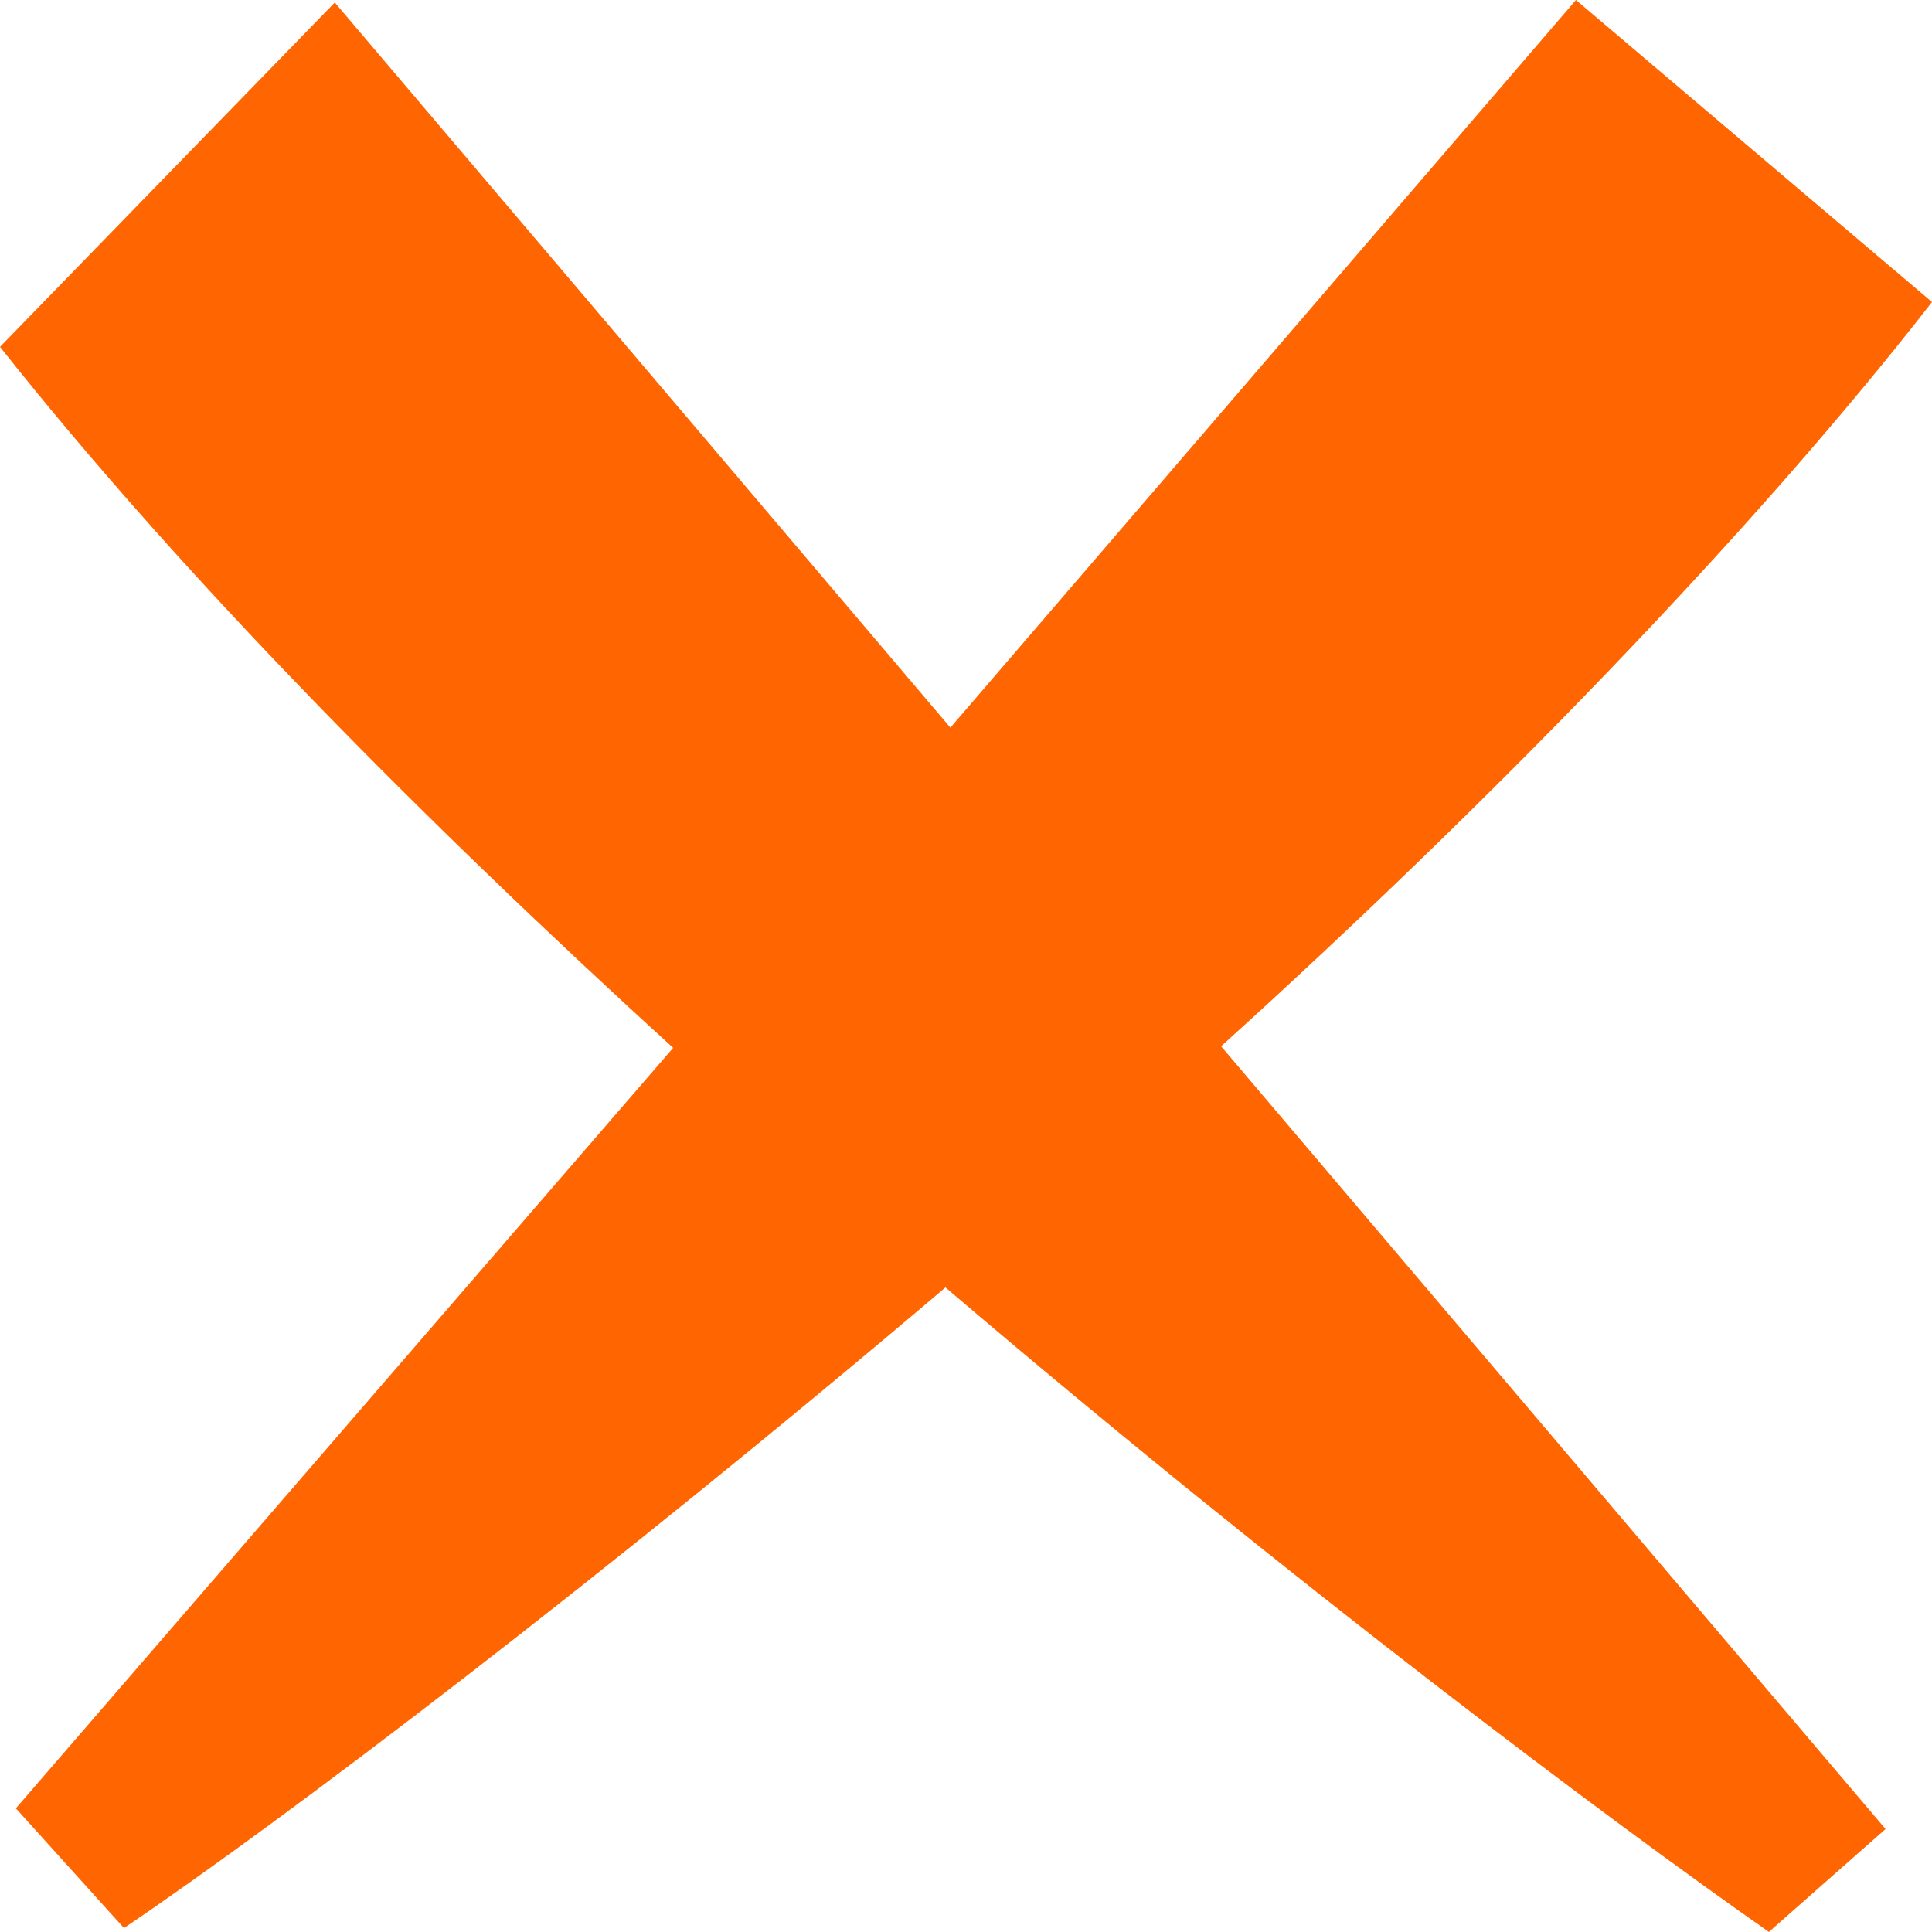
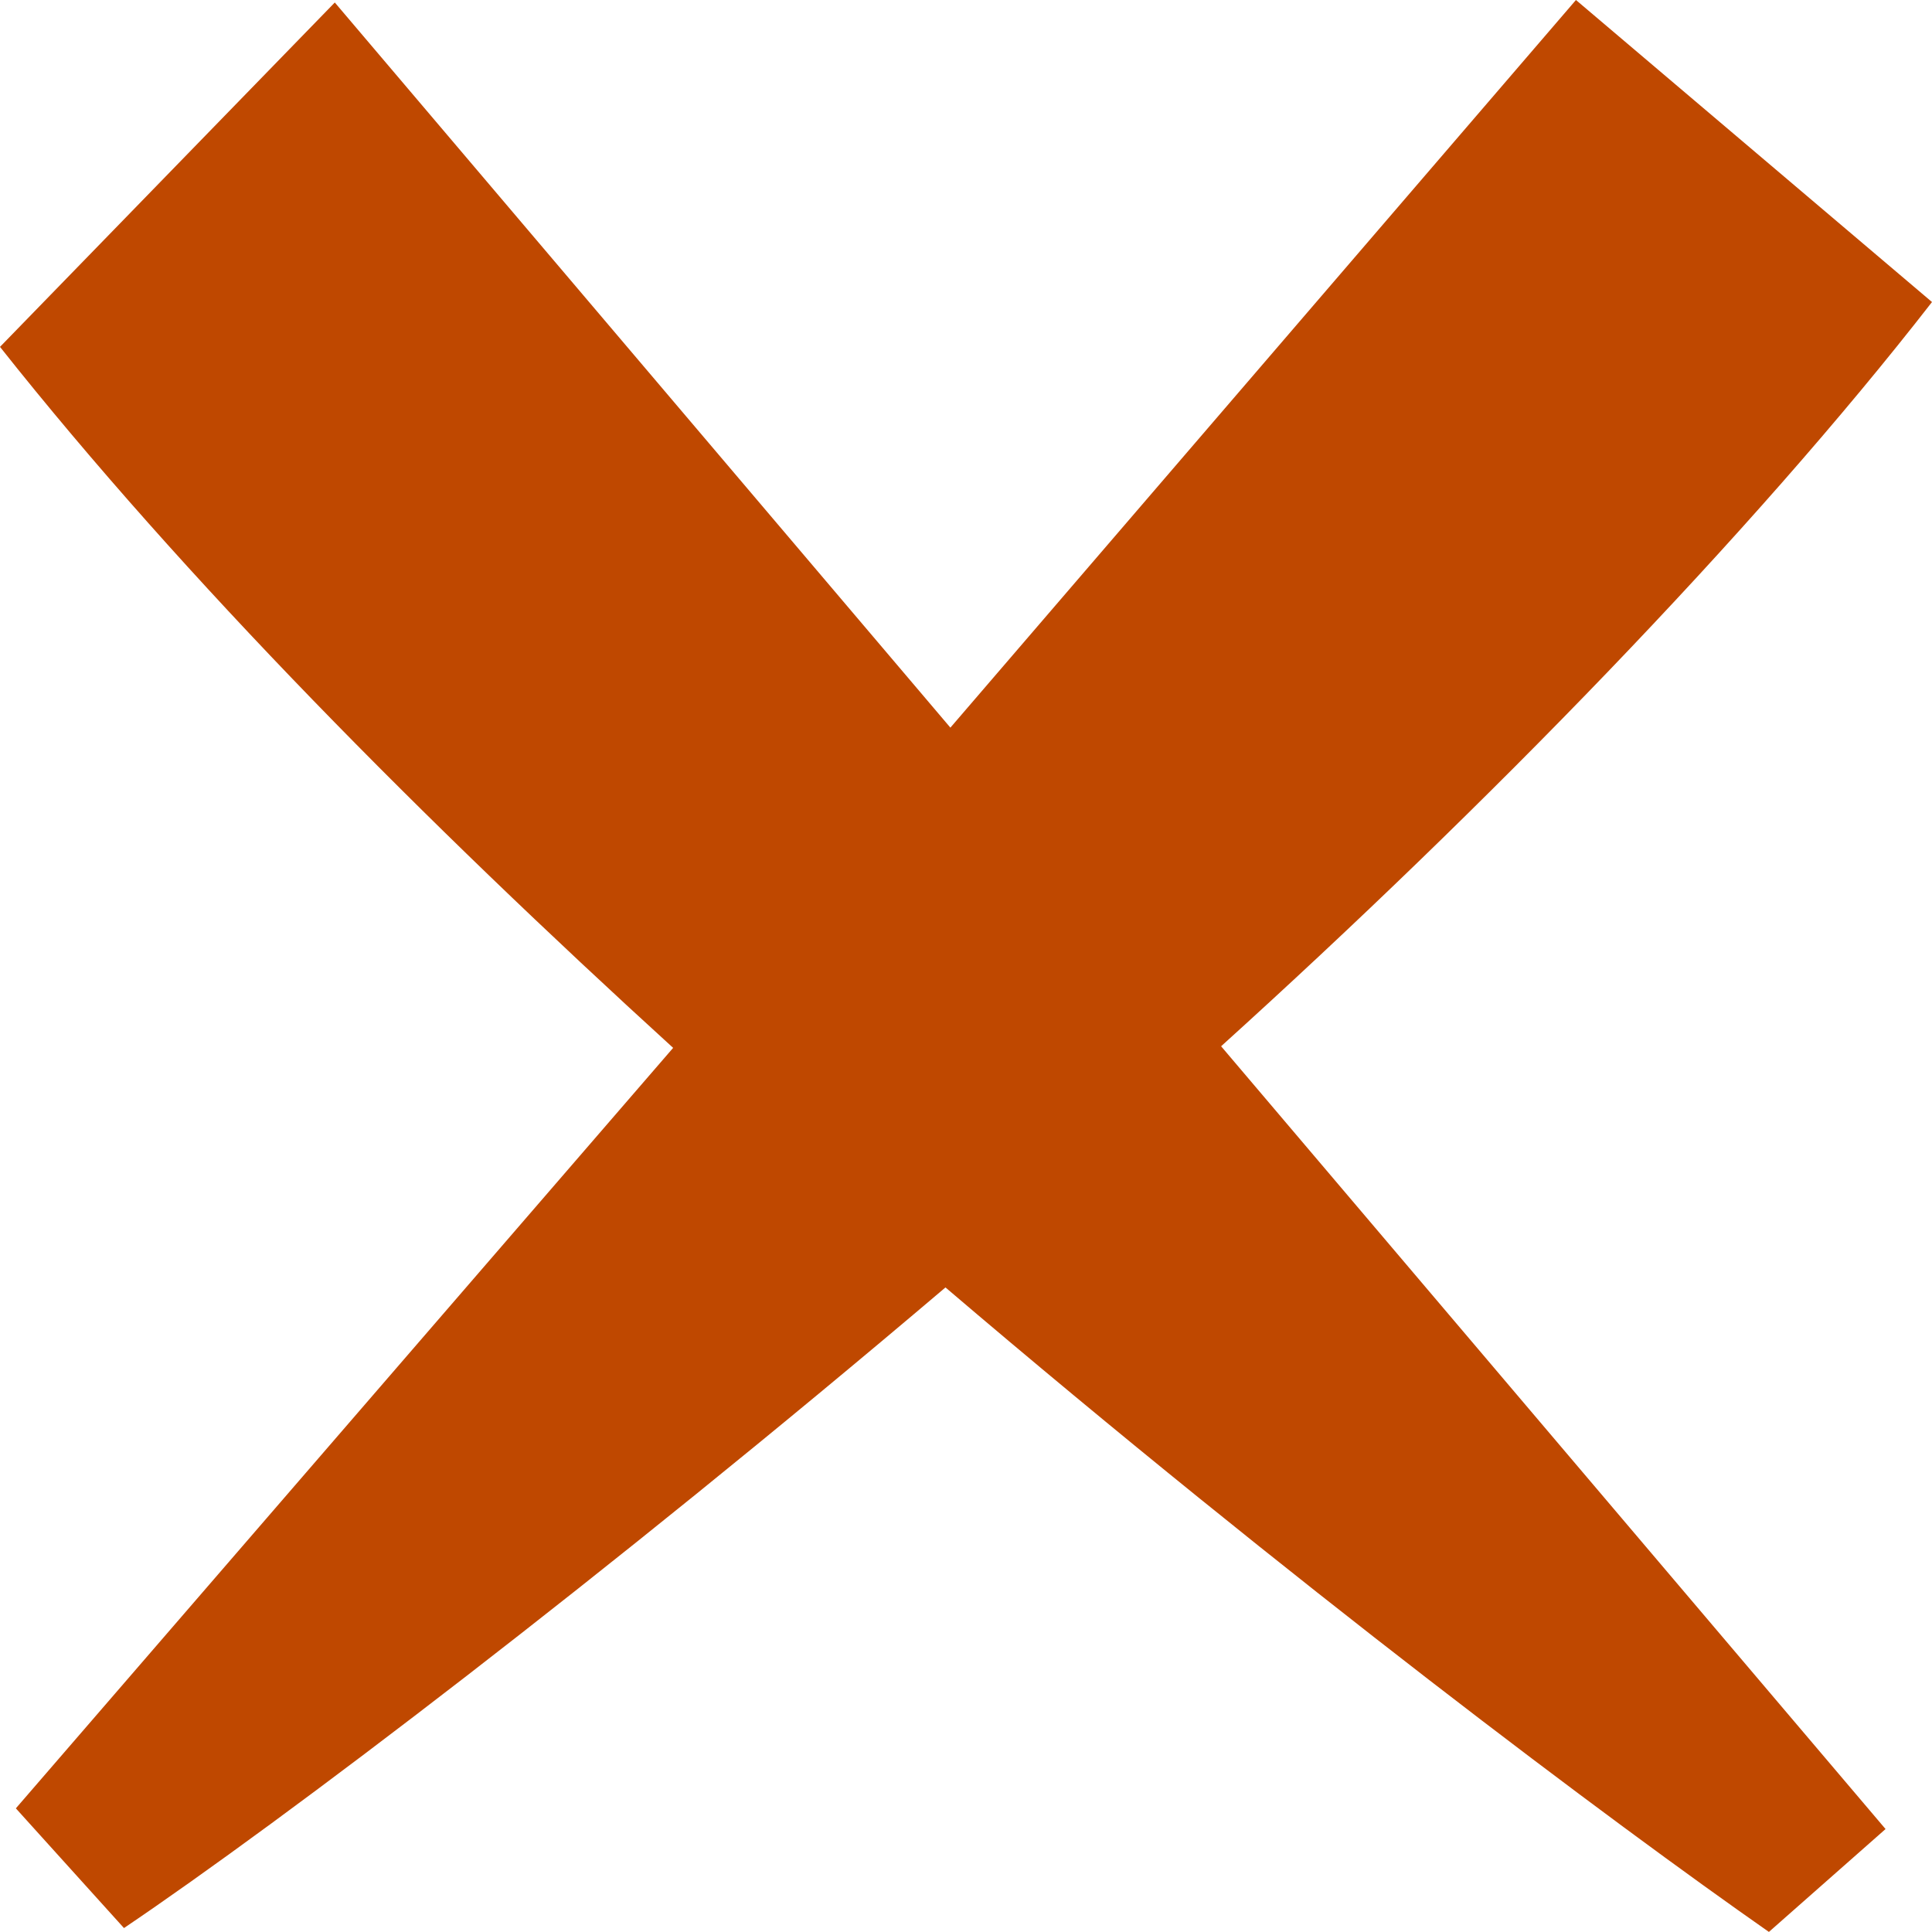
- <svg xmlns="http://www.w3.org/2000/svg" width="25" height="25" viewBox="0 0 24 24">
-   <path fill="#ff6500" d="M24 3.752l-4.423-3.752-7.771 9.039-7.647-9.008-4.159 4.278c2.285 2.885 5.284 5.903 8.362 8.708l-8.165 9.447 1.343 1.487c1.978-1.335 5.981-4.373 10.205-7.958 4.304 3.67 8.306 6.663 10.229 8.006l1.449-1.278-8.254-9.724c3.287-2.973 6.584-6.354 8.831-9.245z" />
+ <svg xmlns="http://www.w3.org/2000/svg" width="20" height="20" viewBox="0 0 24 24">
+   <path fill="#BF4800" d="M24 3.752l-4.423-3.752-7.771 9.039-7.647-9.008-4.159 4.278c2.285 2.885 5.284 5.903 8.362 8.708l-8.165 9.447 1.343 1.487c1.978-1.335 5.981-4.373 10.205-7.958 4.304 3.67 8.306 6.663 10.229 8.006l1.449-1.278-8.254-9.724c3.287-2.973 6.584-6.354 8.831-9.245z" />
</svg>
